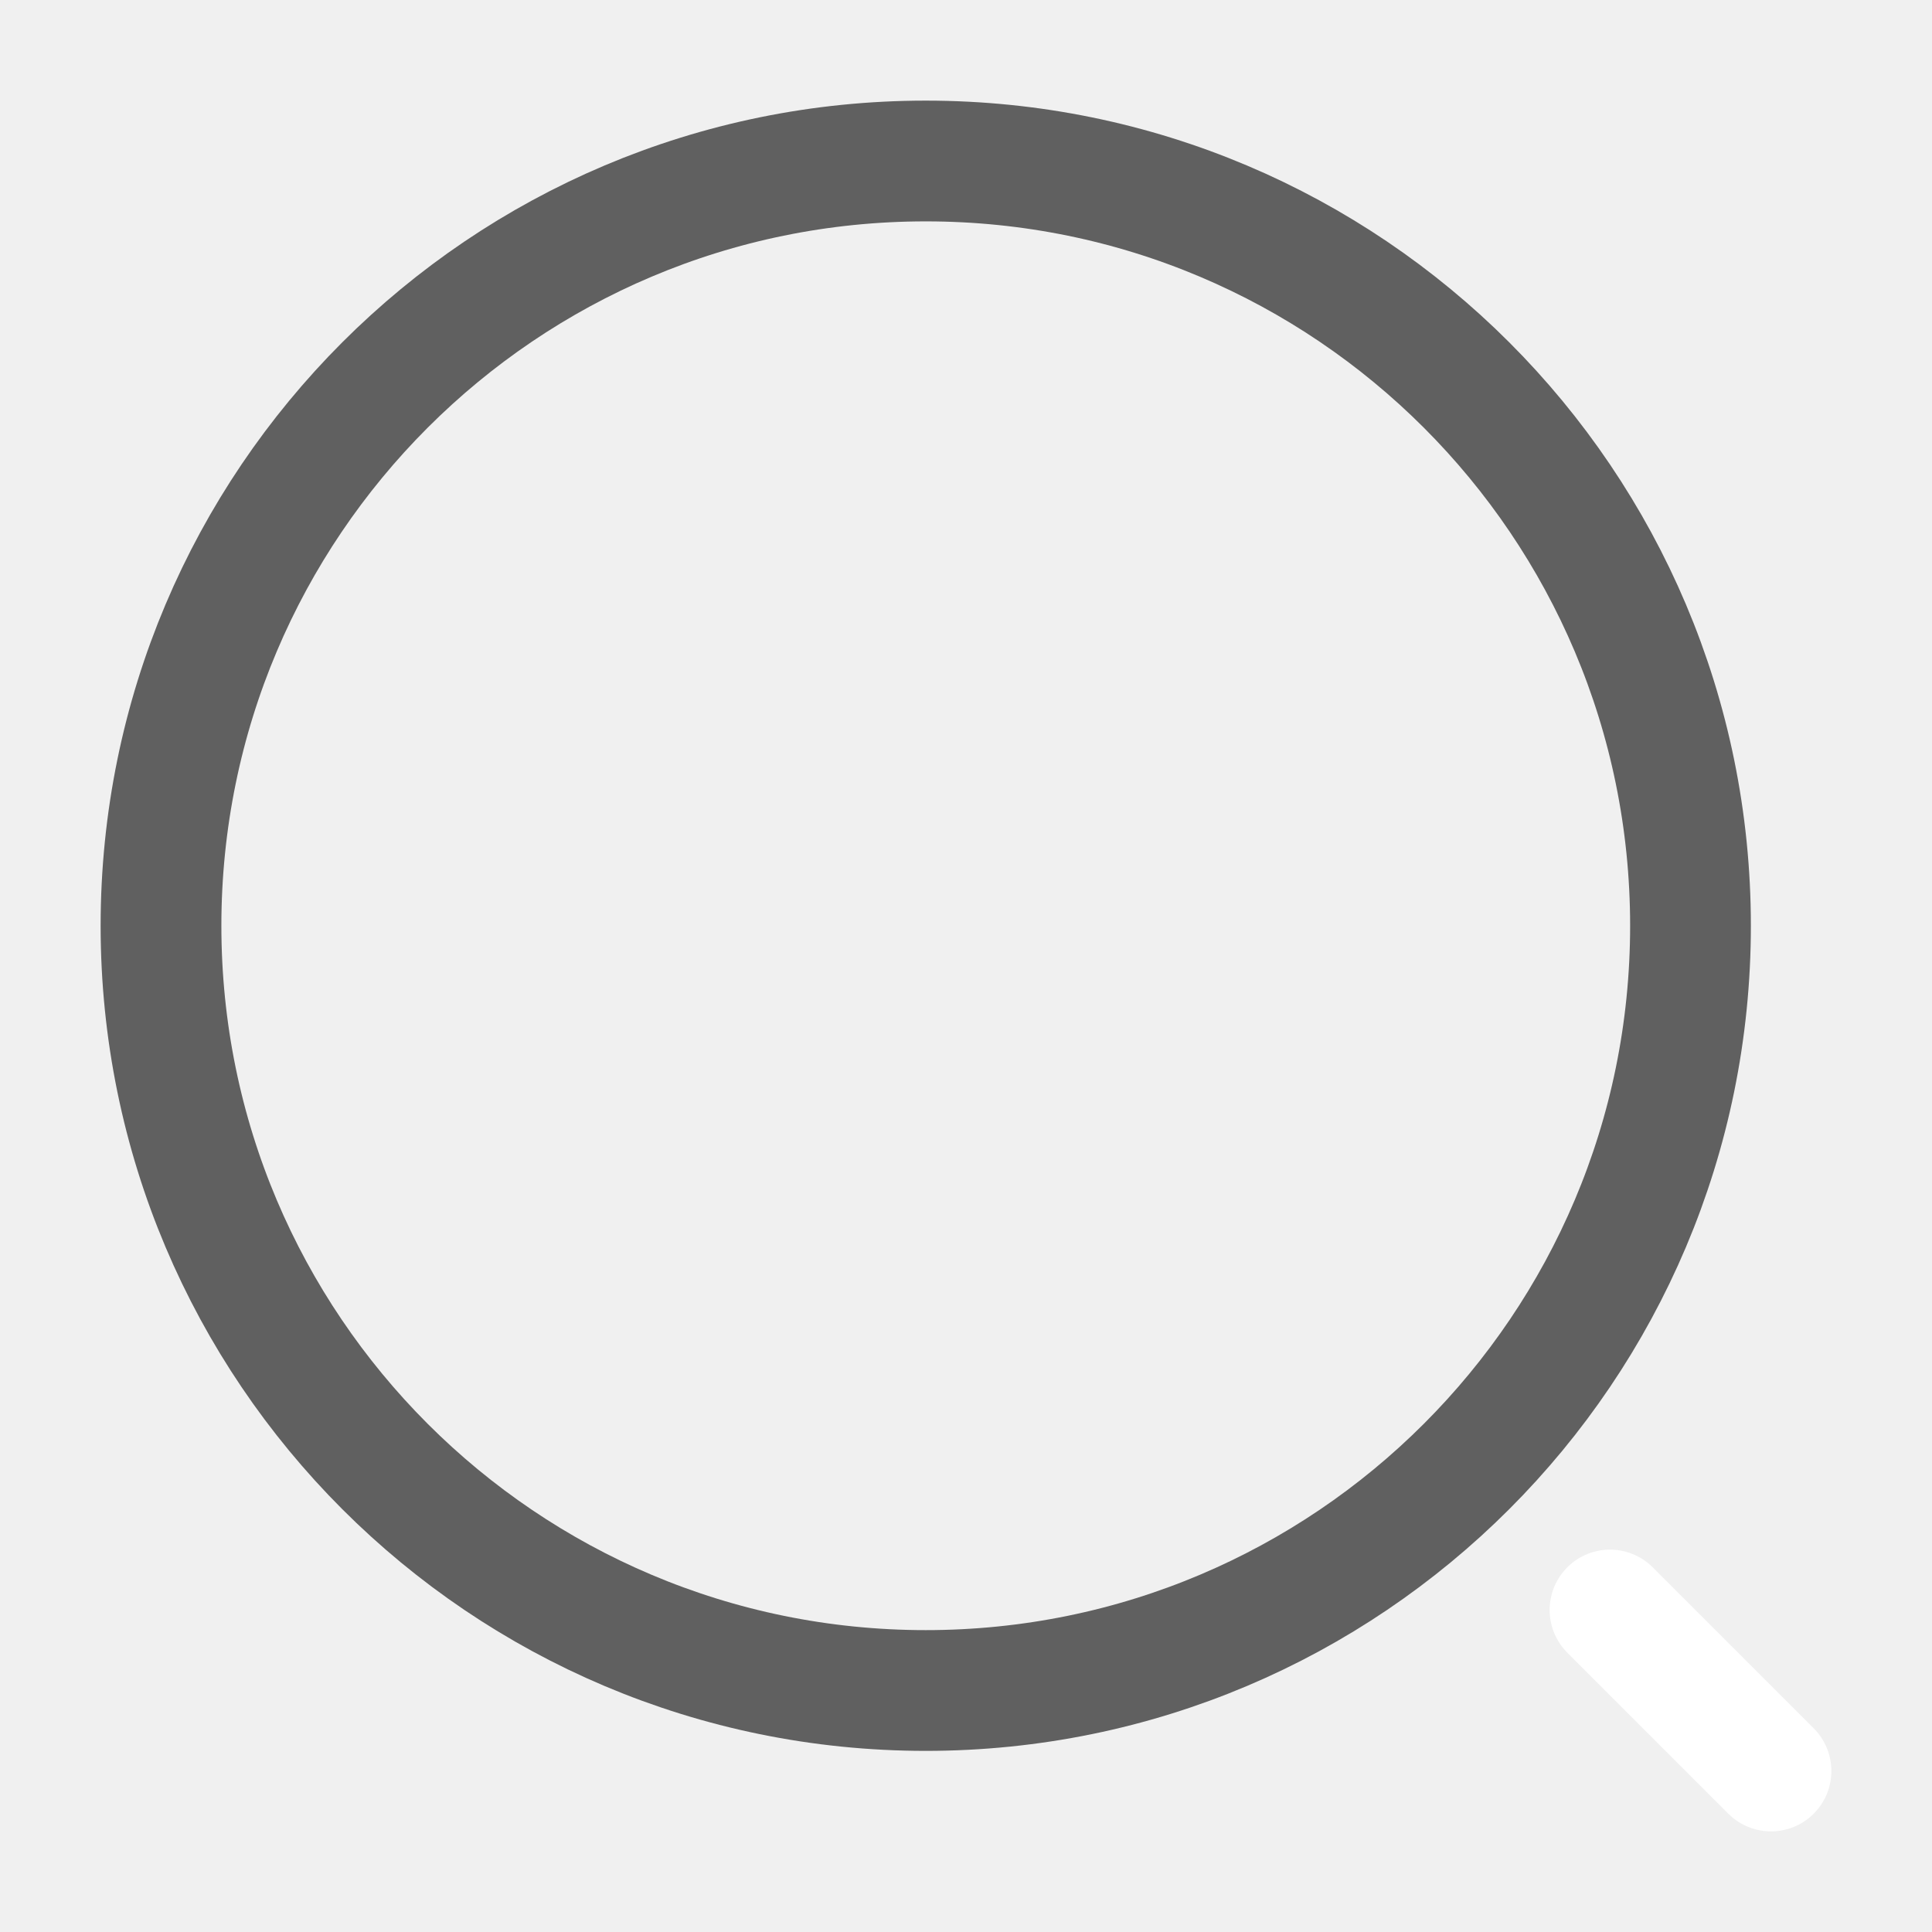
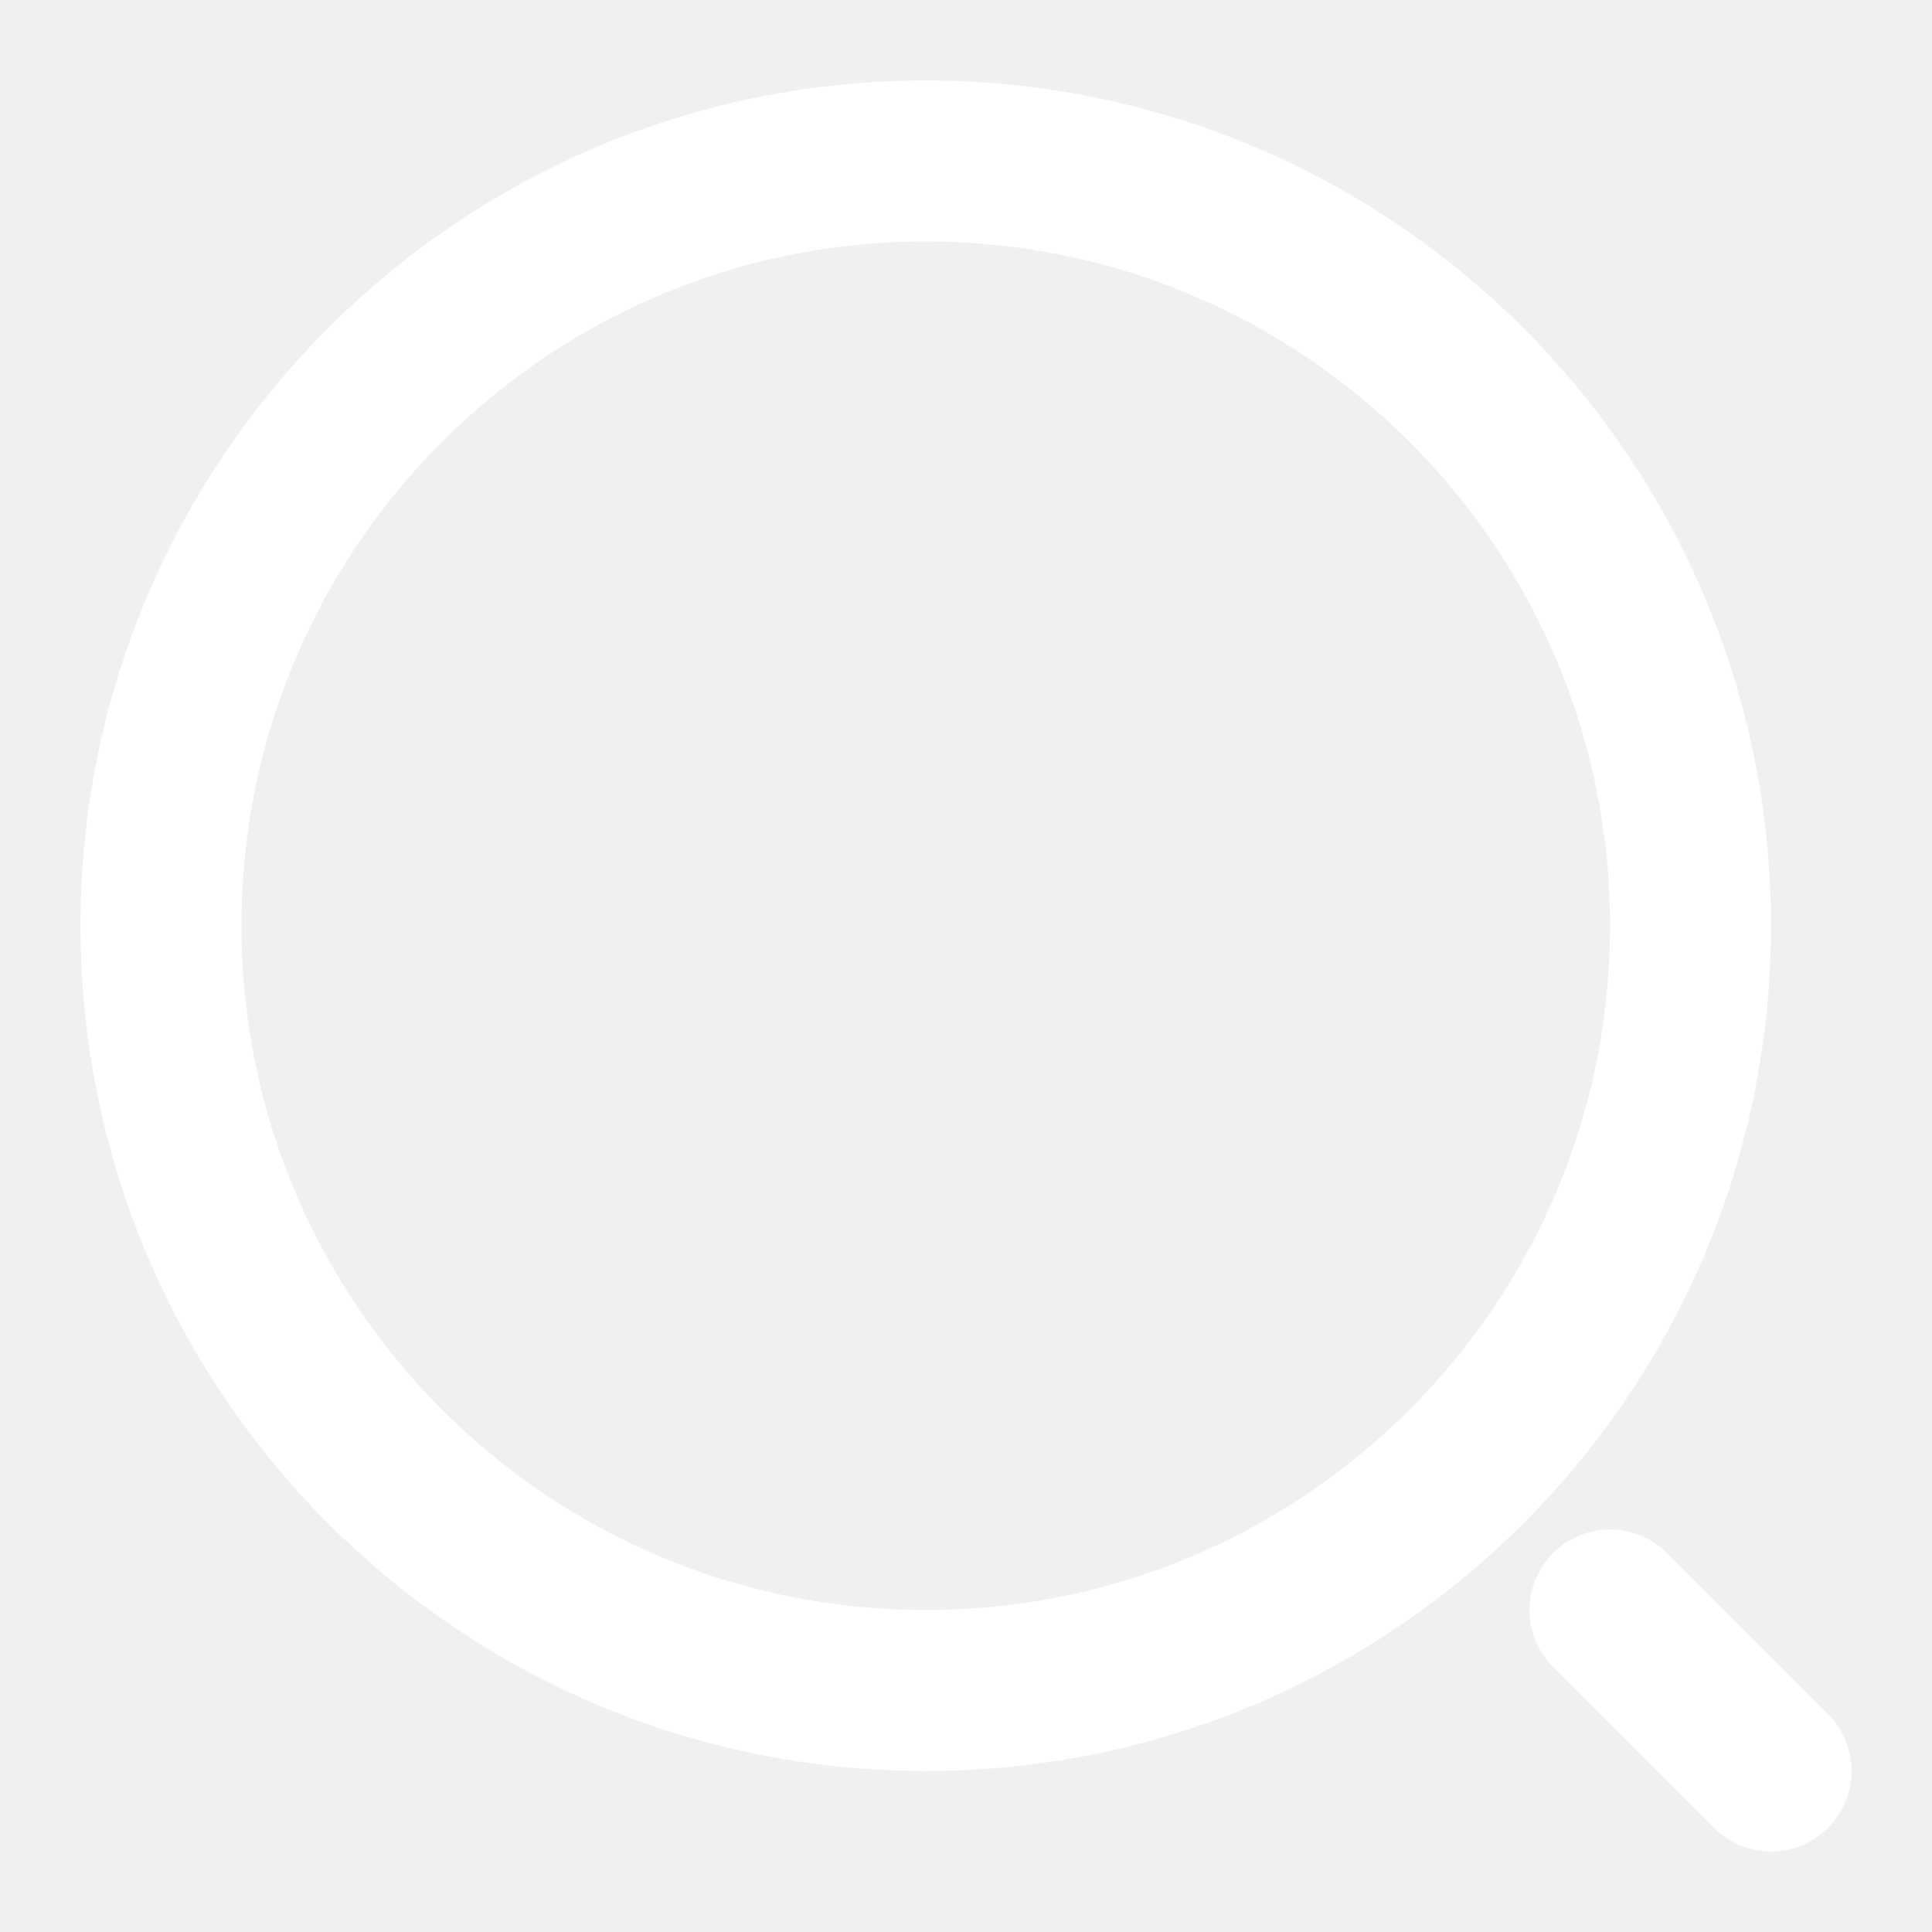
<svg xmlns="http://www.w3.org/2000/svg" id="search-normal" width="24" height="24" viewBox="0 0 24 24" fill="#fff">
-   <path id="Vector" d="M19,9.5A9.5,9.5,0,1,1,9.5,0,9.5,9.5,0,0,1,19,9.5Z" transform="translate(2 2)" fill="none" stroke="#606060" stroke-linecap="round" stroke-linejoin="round" stroke-width="1.5" />
-   <path id="Vector-2" data-name="Vector" d="M2,2,0,0" transform="translate(20 20)" fill="none" stroke="#fff" stroke-linecap="round" stroke-linejoin="round" stroke-width="1.5" />
+   <path id="Vector" d="M19,9.5A9.5,9.5,0,1,1,9.5,0,9.5,9.5,0,0,1,19,9.5Z" transform="translate(2 2)" fill="none" stroke="#fff" stroke-linecap="round" stroke-linejoin="round" stroke-width="2" />
+   <path id="Vector-2" data-name="Vector" d="M2,2,0,0" transform="translate(20 20)" fill="none" stroke="#fff" stroke-linecap="round" stroke-linejoin="round" stroke-width="2" />
  <path id="Vector-3" data-name="Vector" d="M0,0H24V24H0Z" fill="none" opacity="0" />
</svg>
